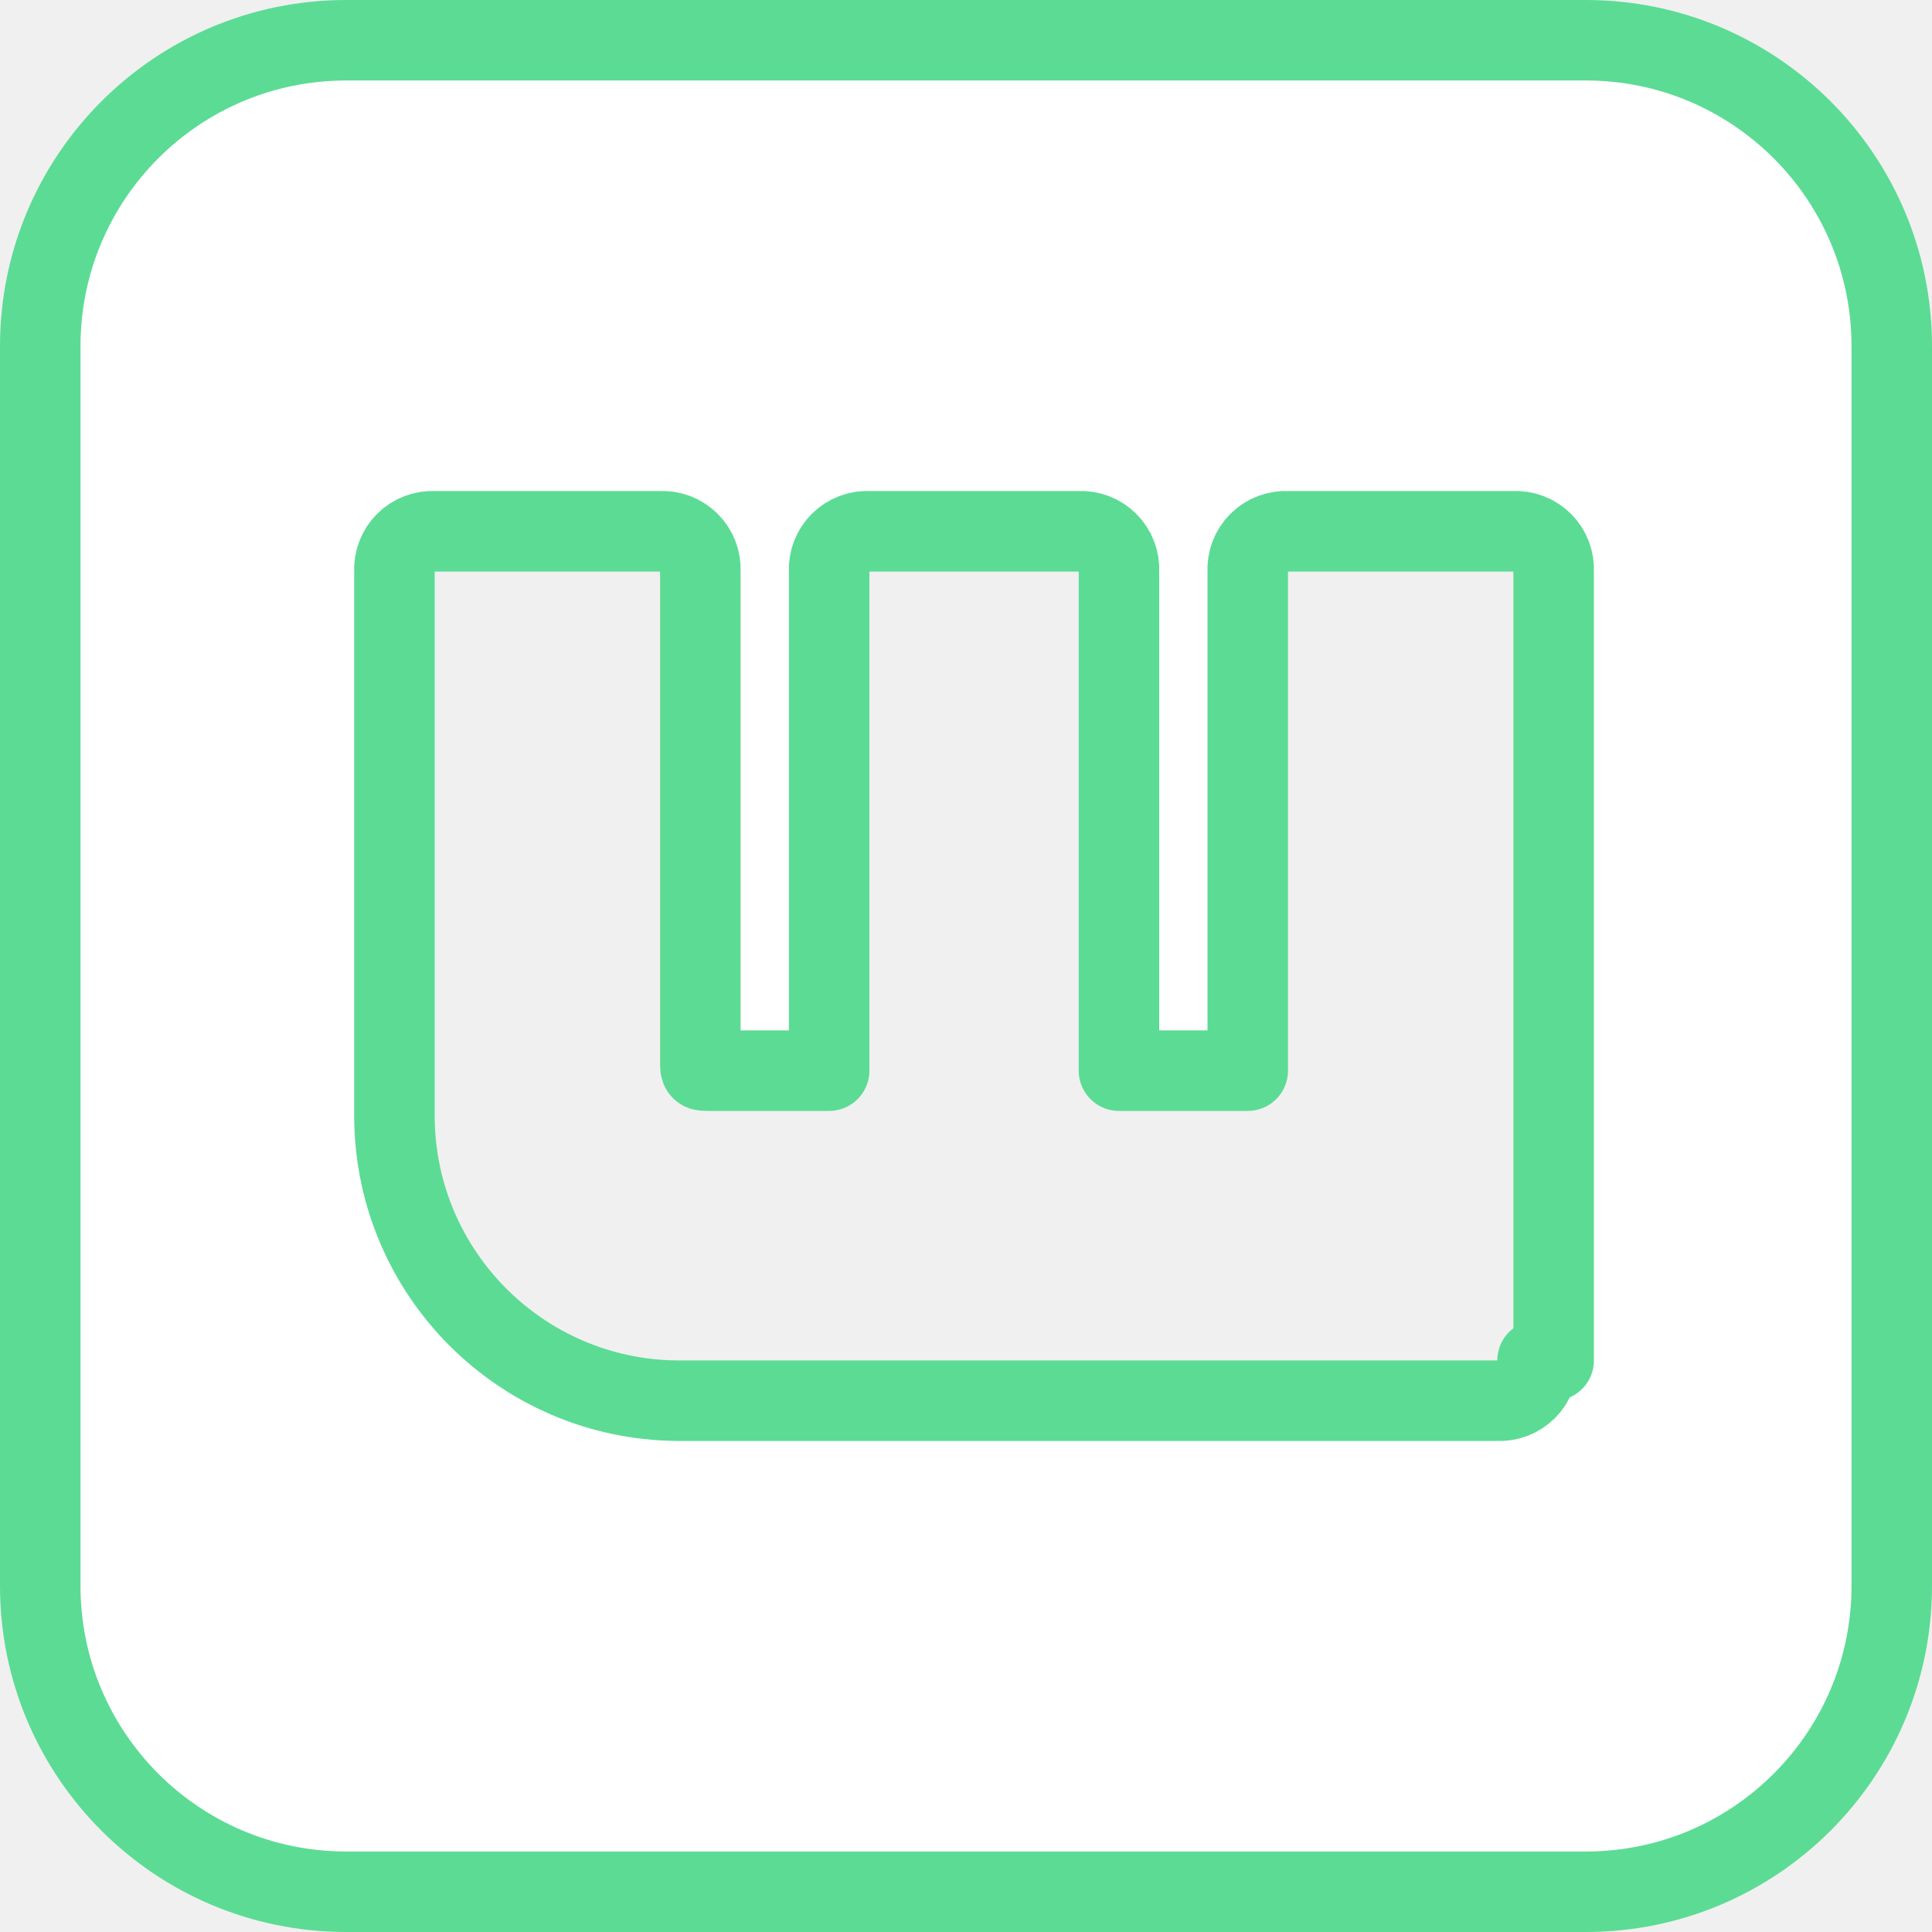
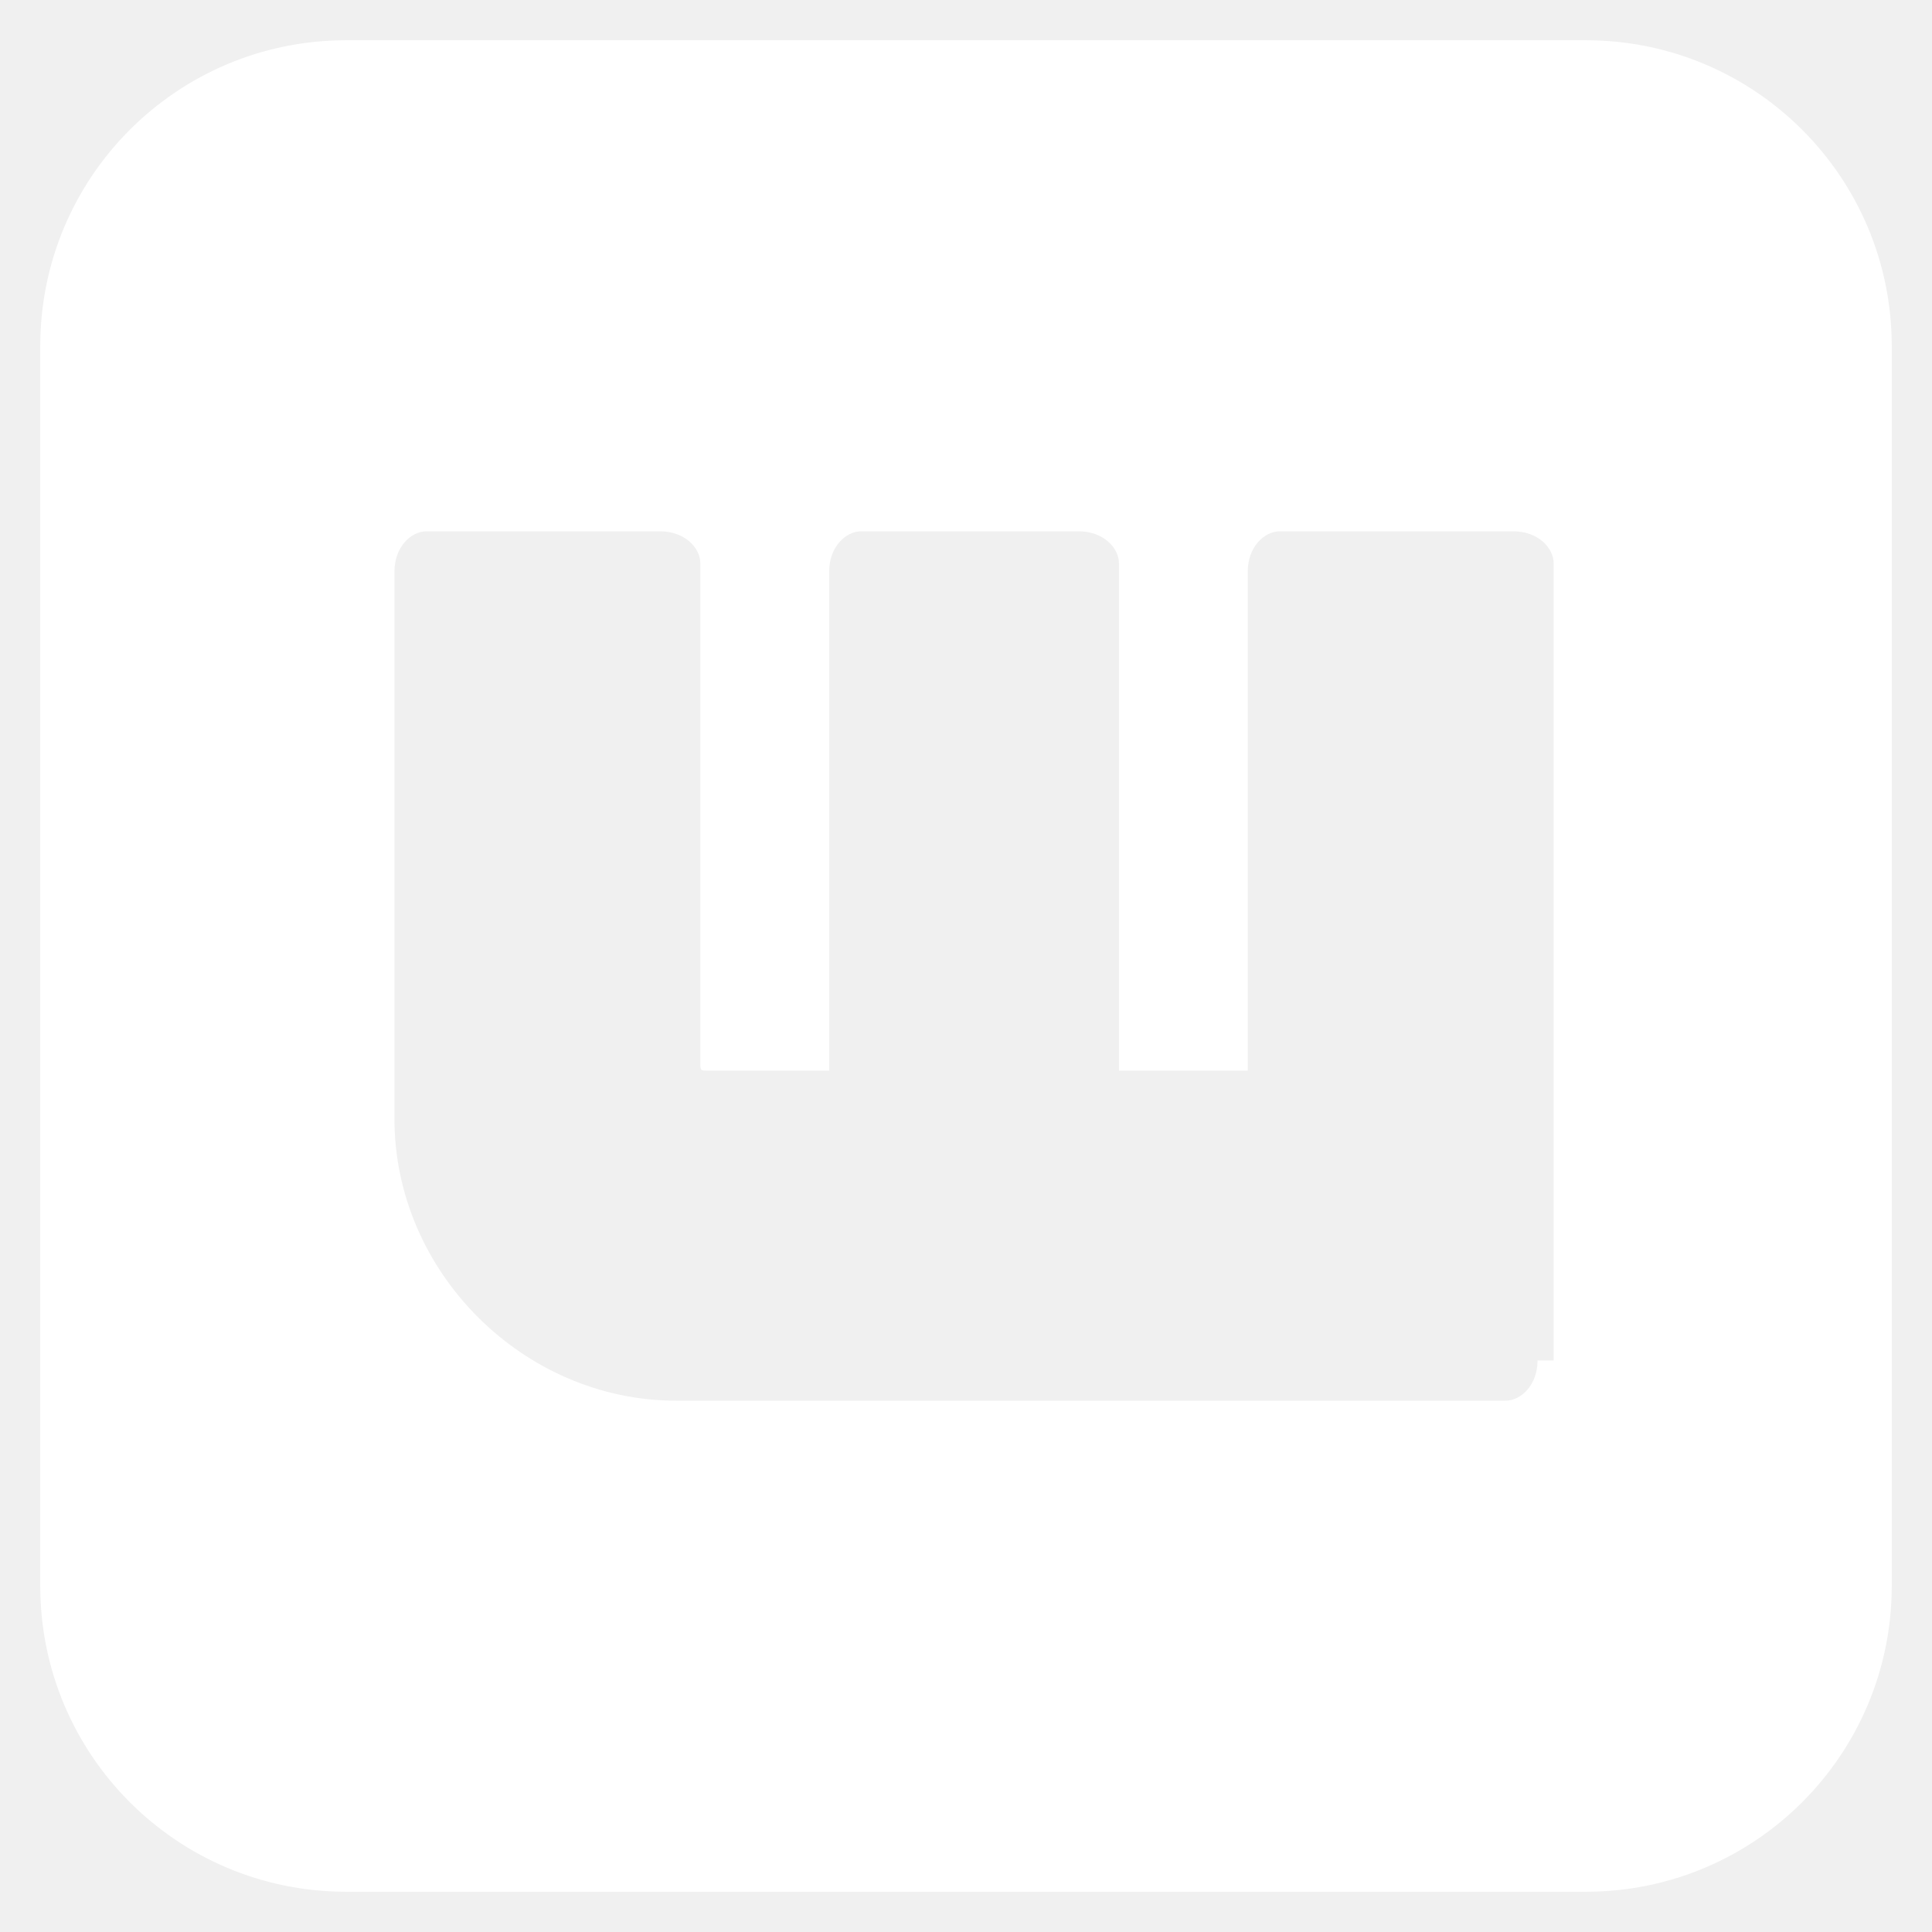
- <svg xmlns="http://www.w3.org/2000/svg" width="24" height="24" viewBox="0 0 24 24">
-   <path d="M19.7.5H4.3A3.8,3.8,0,0,0,.5,4.3V19.7a3.8,3.8,0,0,0,3.8,3.8H19.7a3.8,3.8,0,0,0,3.8-3.8V4.3A3.8,3.8,0,0,0,19.7.5Zm-.6,16.4a.472.472,0,0,1-.5.5H8.4a3.543,3.543,0,0,1-3.5-3.5V7.1a.472.472,0,0,1,.5-.5H8.2a.472.472,0,0,1,.5.5v6.1c0,.1,0,.1.1.1h1.5V7.1a.472.472,0,0,1,.5-.5h2.6a.472.472,0,0,1,.5.5v6.2h1.6V7.1a.472.472,0,0,1,.5-.5h2.8a.472.472,0,0,1,.5.5v9.8Z" fill="#fff" stroke="#5cdb95" stroke-linejoin="round" stroke-width="1" />
+ <svg xmlns="http://www.w3.org/2000/svg" version="1.1" id="Layer_1" x="0px" y="0px" viewBox="0 0 24 24" style="enable-background:new 0 0 24 24;" xml:space="preserve">
+   <style type="text/css">
+ 	.st0{fill:#FFFFFF;}
+ </style>
+   <path class="st0" d="M19.7,0.5H4.3c-2.1,0-3.8,1.7-3.8,3.8c0,0,0,0,0,0v15.4c0,2.1,1.7,3.8,3.8,3.8h15.4c2.1,0,3.8-1.7,3.8-3.8V4.3  C23.5,2.2,21.8,0.5,19.7,0.5z M19.1,16.9c0,0.3-0.2,0.5-0.4,0.5c0,0,0,0-0.1,0H8.4c-1.9,0-3.5-1.6-3.5-3.5V7.1  c0-0.3,0.2-0.5,0.4-0.5c0,0,0,0,0.1,0h2.8c0.3,0,0.5,0.2,0.5,0.4c0,0,0,0,0,0.1v6.1c0,0.1,0,0.1,0.1,0.1h1.5V7.1  c0-0.3,0.2-0.5,0.4-0.5c0,0,0,0,0.1,0h2.6c0.3,0,0.5,0.2,0.5,0.4c0,0,0,0,0,0.1v6.2h1.6V7.1c0-0.3,0.2-0.5,0.4-0.5c0,0,0,0,0.1,0  h2.8c0.3,0,0.5,0.2,0.5,0.4c0,0,0,0,0,0.1v9.8H19.1z" />
</svg>
